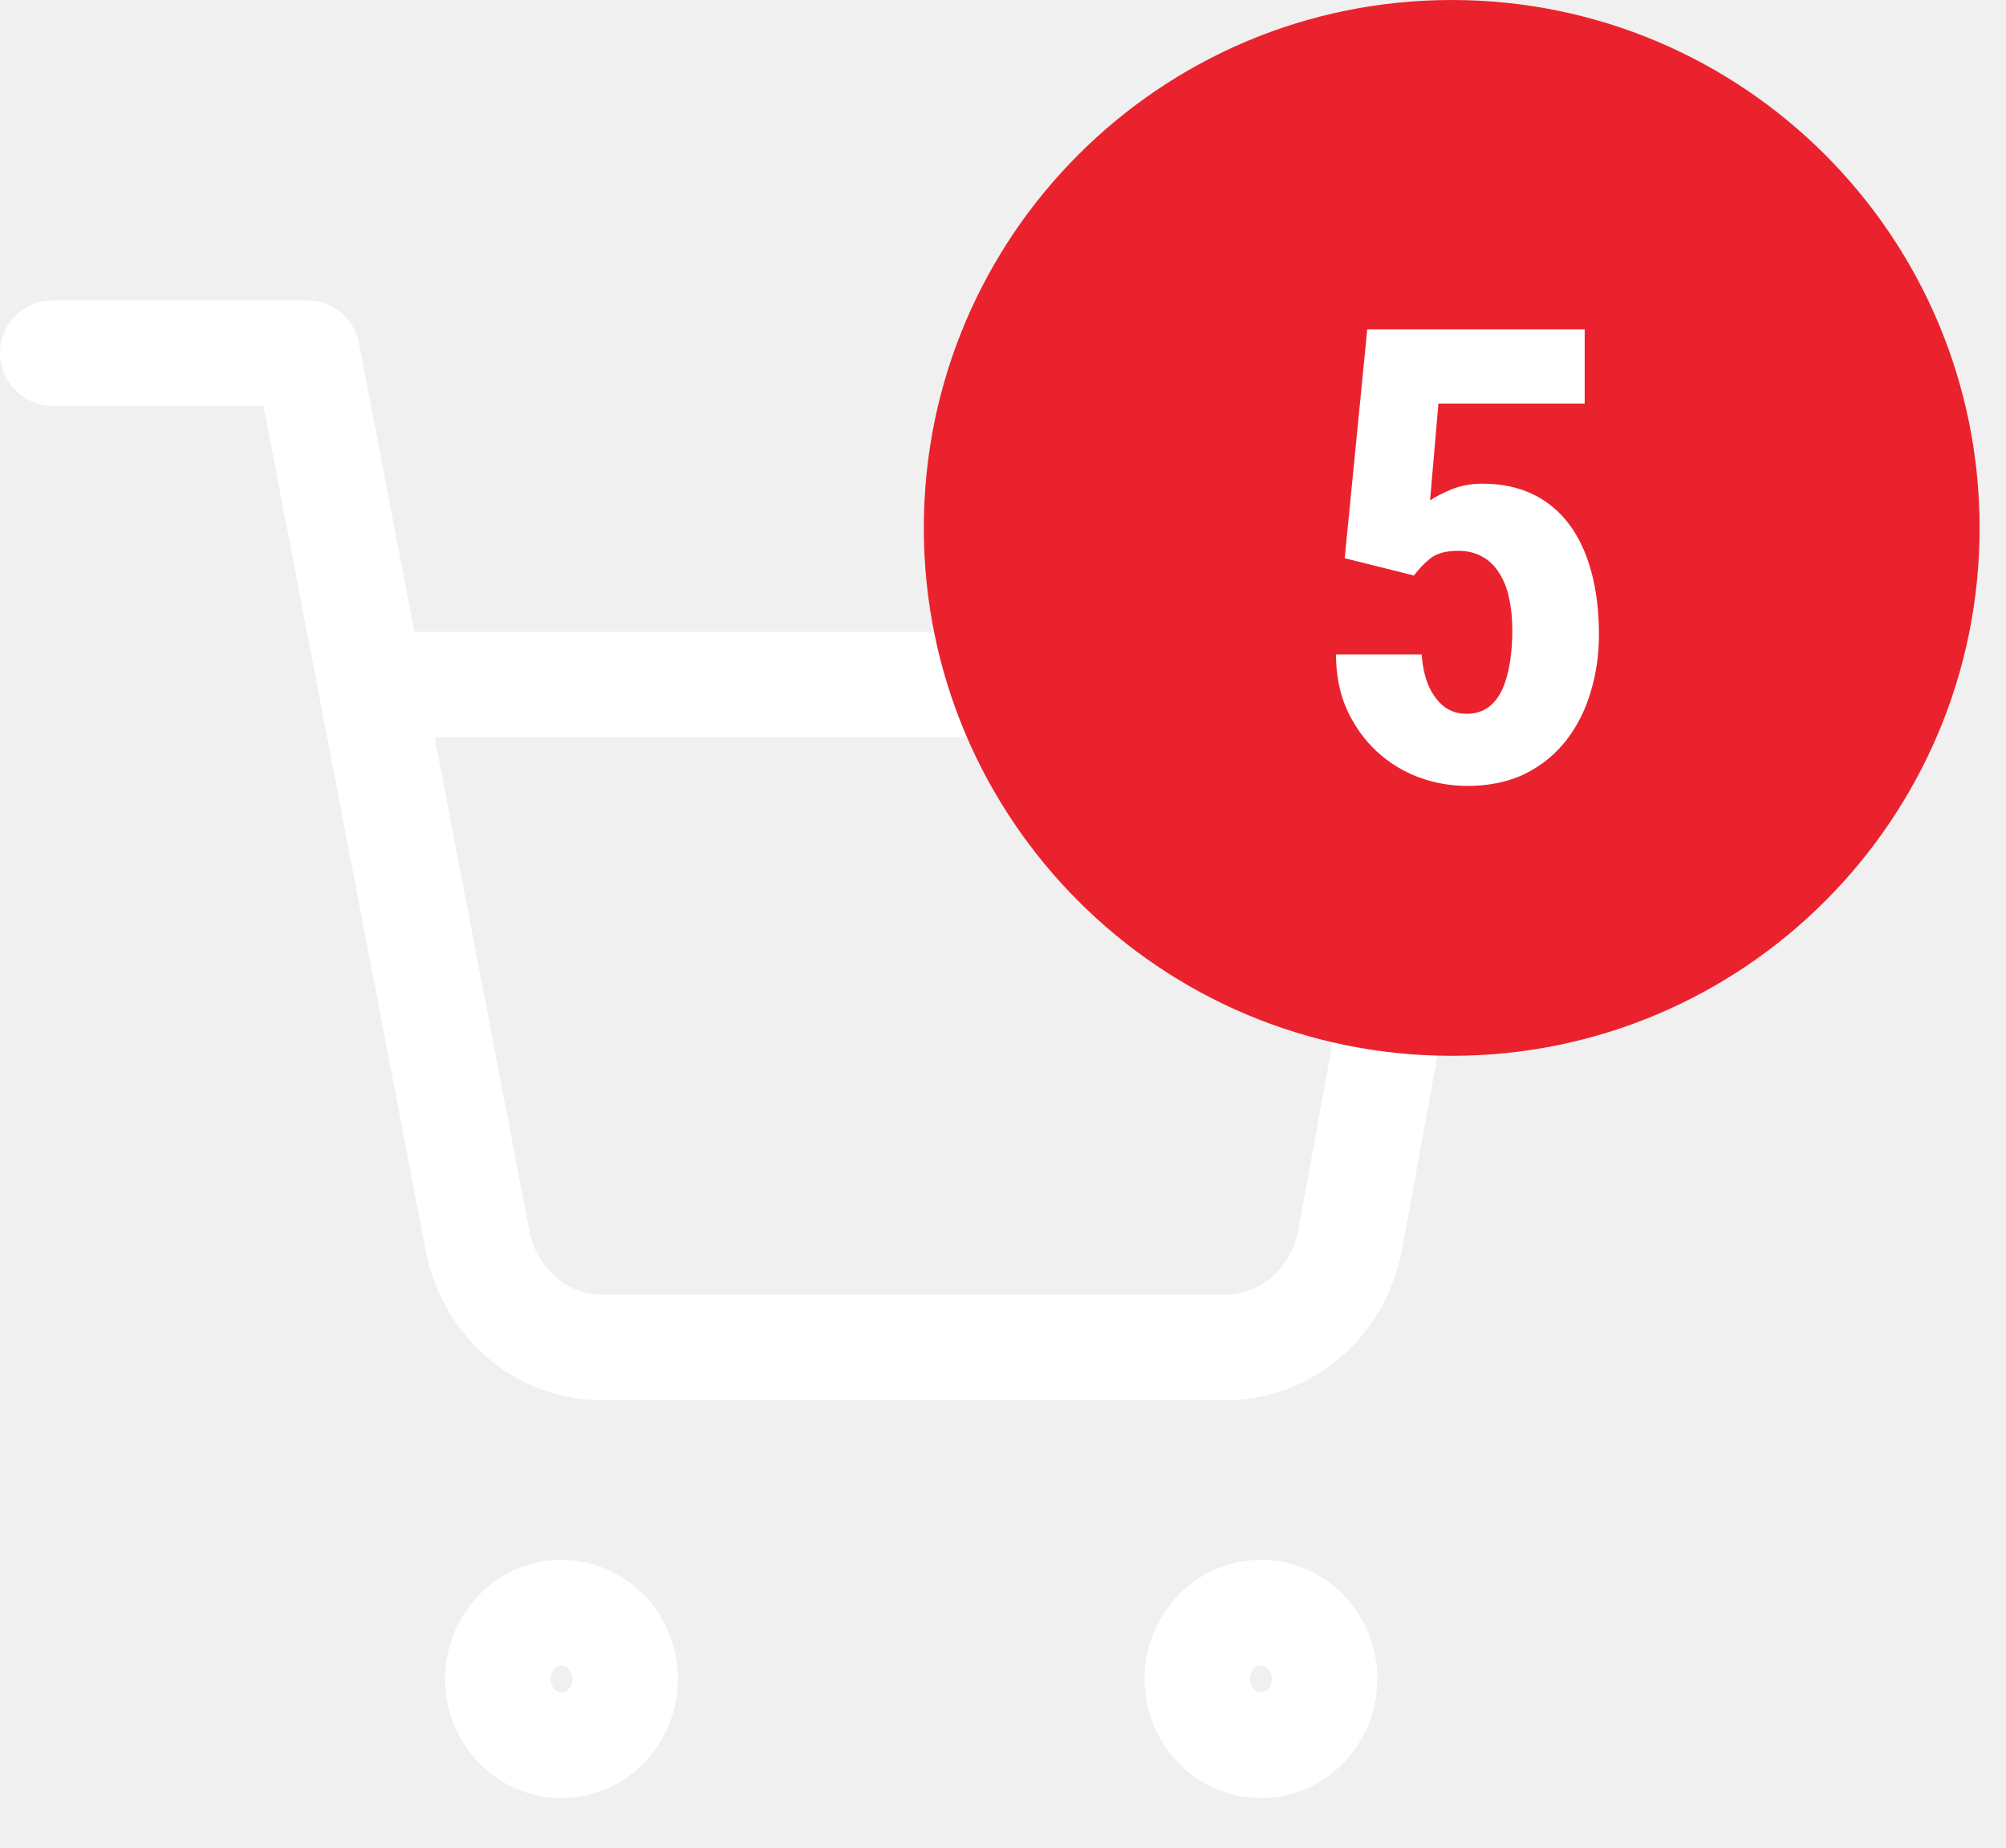
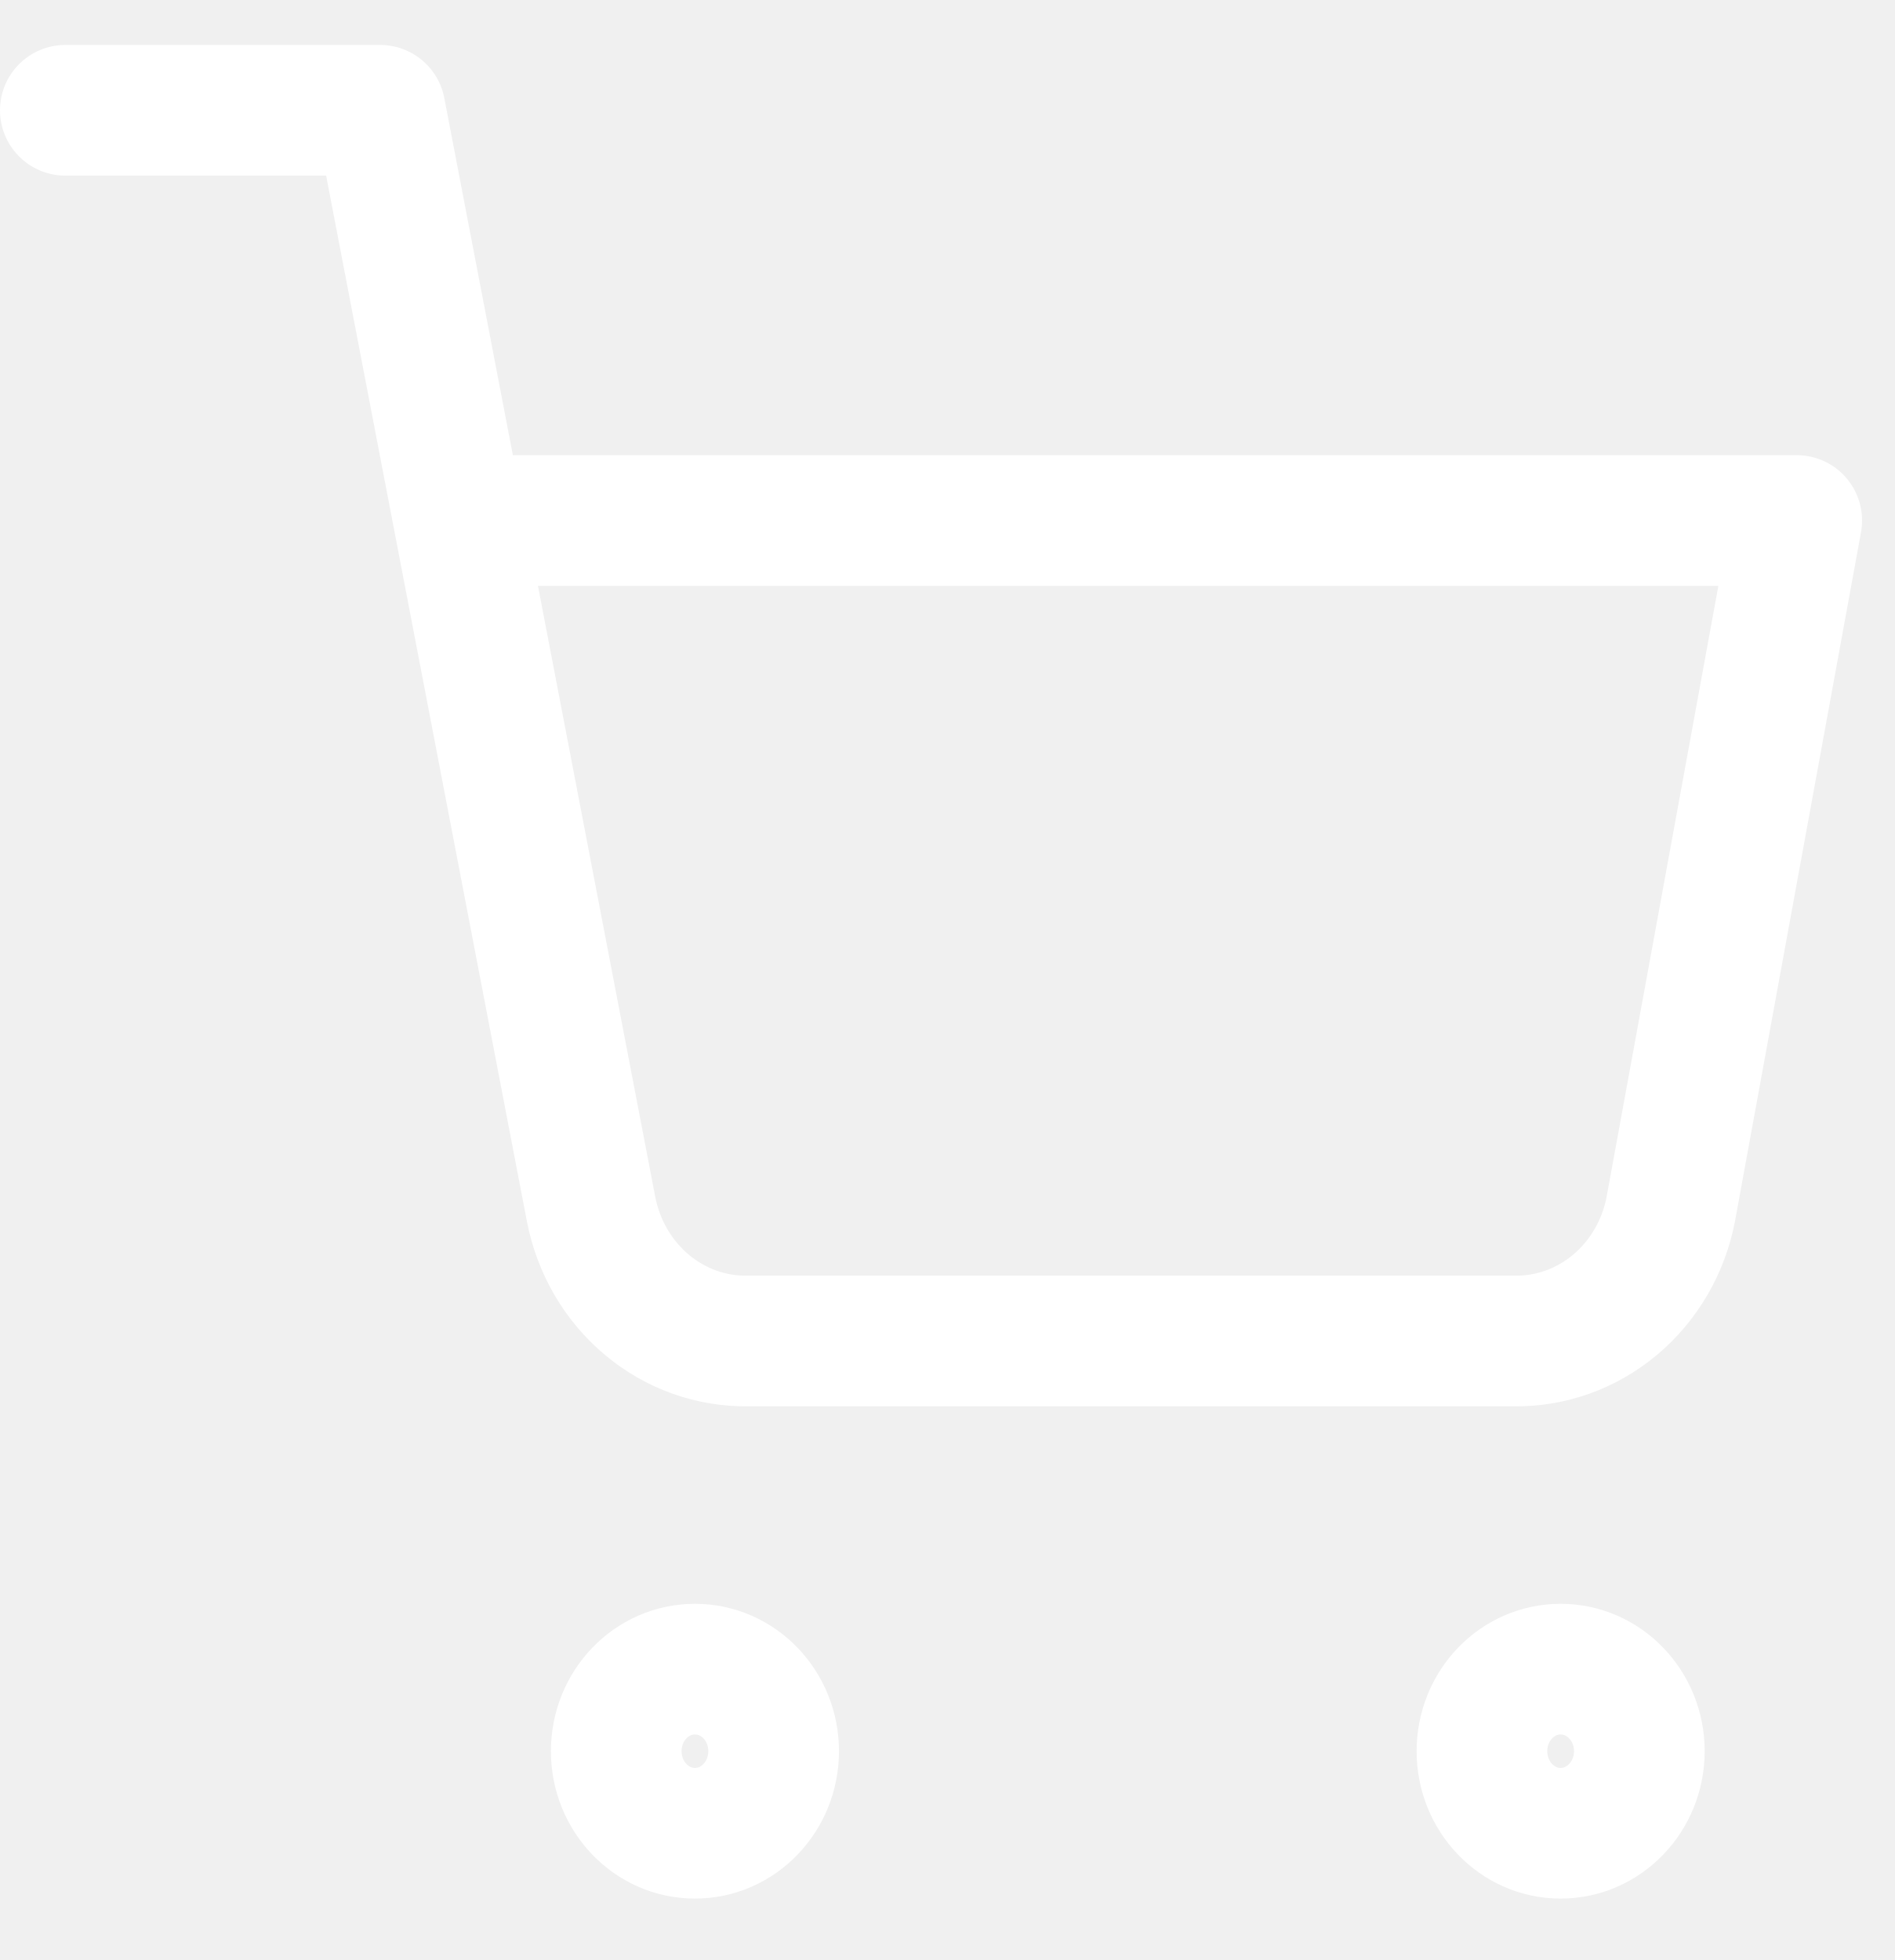
- <svg xmlns="http://www.w3.org/2000/svg" width="38" height="35" viewBox="0 0 38 35" fill="none">
-   <path d="M10.636 33.06C11.301 33.06 11.841 32.497 11.841 31.804C11.841 31.11 11.301 30.548 10.636 30.548C9.971 30.548 9.432 31.11 9.432 31.804C9.432 32.497 9.971 33.06 10.636 33.06Z" stroke="white" stroke-width="2" stroke-linecap="round" stroke-linejoin="round" />
-   <path d="M23.886 33.06C24.551 33.06 25.091 32.497 25.091 31.804C25.091 31.11 24.551 30.548 23.886 30.548C23.221 30.548 22.682 31.11 22.682 31.804C22.682 32.497 23.221 33.06 23.886 33.06Z" stroke="white" stroke-width="2" stroke-linecap="round" stroke-linejoin="round" />
-   <path d="M1 6.688H5.818L9.046 23.503C9.157 24.081 9.458 24.6 9.899 24.97C10.339 25.34 10.89 25.536 11.456 25.525H23.164C23.729 25.536 24.28 25.34 24.721 24.97C25.161 24.6 25.463 24.081 25.573 23.503L27.5 12.967H7.023" stroke="white" stroke-width="2" stroke-linecap="round" stroke-linejoin="round" />
-   <circle cx="27.5" cy="10" r="10" fill="#EA222E" />
-   <path d="M26.785 10.902L25.473 10.574L25.9 6.238H30.019V7.645H27.248L27.09 9.479C27.18 9.416 27.312 9.348 27.488 9.273C27.668 9.199 27.867 9.162 28.086 9.162C28.437 9.162 28.75 9.227 29.023 9.355C29.297 9.484 29.527 9.672 29.715 9.918C29.902 10.164 30.045 10.465 30.142 10.82C30.24 11.176 30.289 11.578 30.289 12.027C30.289 12.406 30.236 12.768 30.131 13.111C30.029 13.455 29.875 13.76 29.668 14.025C29.461 14.291 29.201 14.502 28.889 14.658C28.576 14.81 28.211 14.887 27.793 14.887C27.476 14.887 27.17 14.832 26.873 14.723C26.58 14.613 26.316 14.451 26.082 14.236C25.848 14.018 25.66 13.756 25.519 13.451C25.379 13.143 25.308 12.791 25.308 12.396H26.931C26.947 12.627 26.992 12.828 27.066 13C27.144 13.168 27.242 13.297 27.359 13.387C27.48 13.477 27.621 13.521 27.781 13.521C27.937 13.521 28.072 13.482 28.185 13.404C28.299 13.322 28.389 13.209 28.455 13.065C28.521 12.92 28.57 12.752 28.601 12.56C28.633 12.365 28.648 12.156 28.648 11.934C28.648 11.707 28.627 11.502 28.584 11.318C28.545 11.135 28.482 10.979 28.396 10.85C28.314 10.717 28.209 10.615 28.08 10.545C27.951 10.471 27.799 10.434 27.623 10.434C27.385 10.434 27.205 10.484 27.084 10.586C26.967 10.684 26.867 10.789 26.785 10.902Z" fill="white" />
+ <svg xmlns="http://www.w3.org/2000/svg" width="29" height="30" viewBox="0 0 29 30" fill="none">
+   <path d="M10.636 28.06C11.302 28.06 11.841 27.497 11.841 26.804C11.841 26.11 11.302 25.548 10.636 25.548C9.971 25.548 9.432 26.11 9.432 26.804C9.432 27.497 9.971 28.06 10.636 28.06Z" stroke="white" stroke-width="2" stroke-linecap="round" stroke-linejoin="round" />
+   <path d="M23.886 28.06C24.551 28.06 25.091 27.497 25.091 26.804C25.091 26.11 24.551 25.548 23.886 25.548C23.221 25.548 22.682 26.11 22.682 26.804C22.682 27.497 23.221 28.06 23.886 28.06Z" stroke="white" stroke-width="2" stroke-linecap="round" stroke-linejoin="round" />
+   <path d="M1 1.688H5.818L9.046 18.503C9.157 19.081 9.458 19.6 9.899 19.97C10.339 20.34 10.89 20.536 11.456 20.525H23.164C23.729 20.536 24.28 20.34 24.721 19.97C25.161 19.6 25.463 19.081 25.573 18.503L27.5 7.967H7.023" stroke="white" stroke-width="2" stroke-linecap="round" stroke-linejoin="round" />
</svg>
